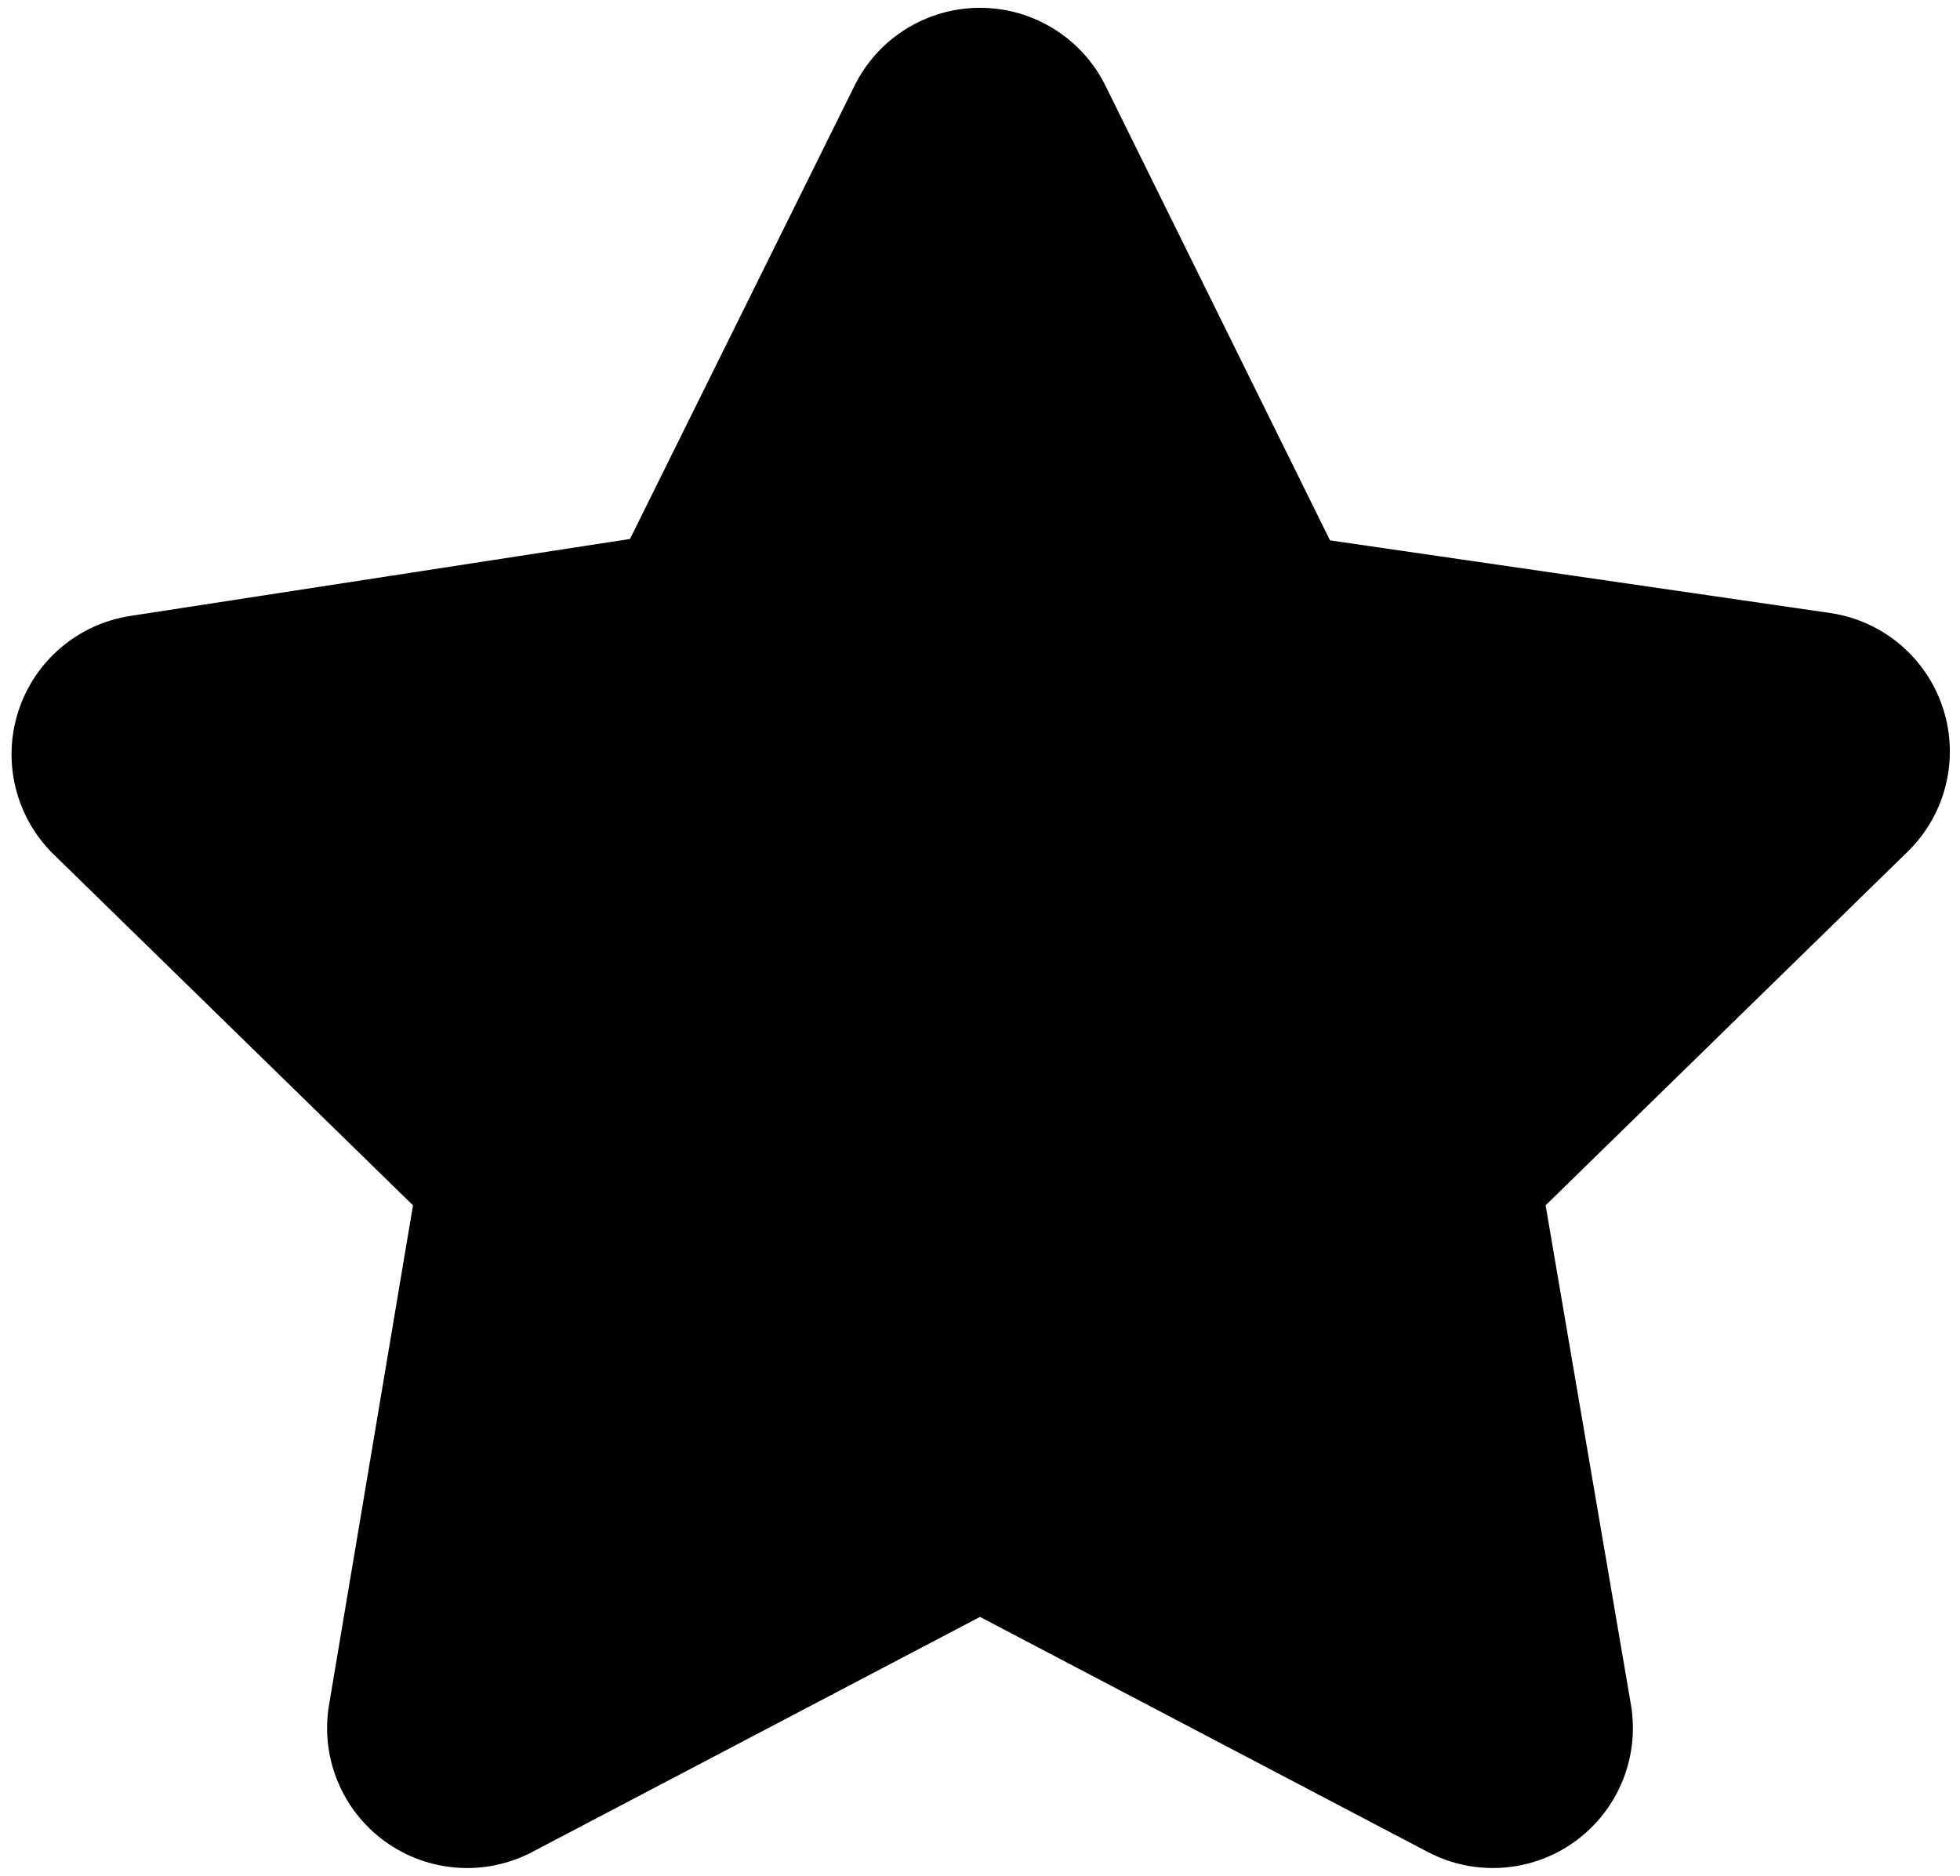
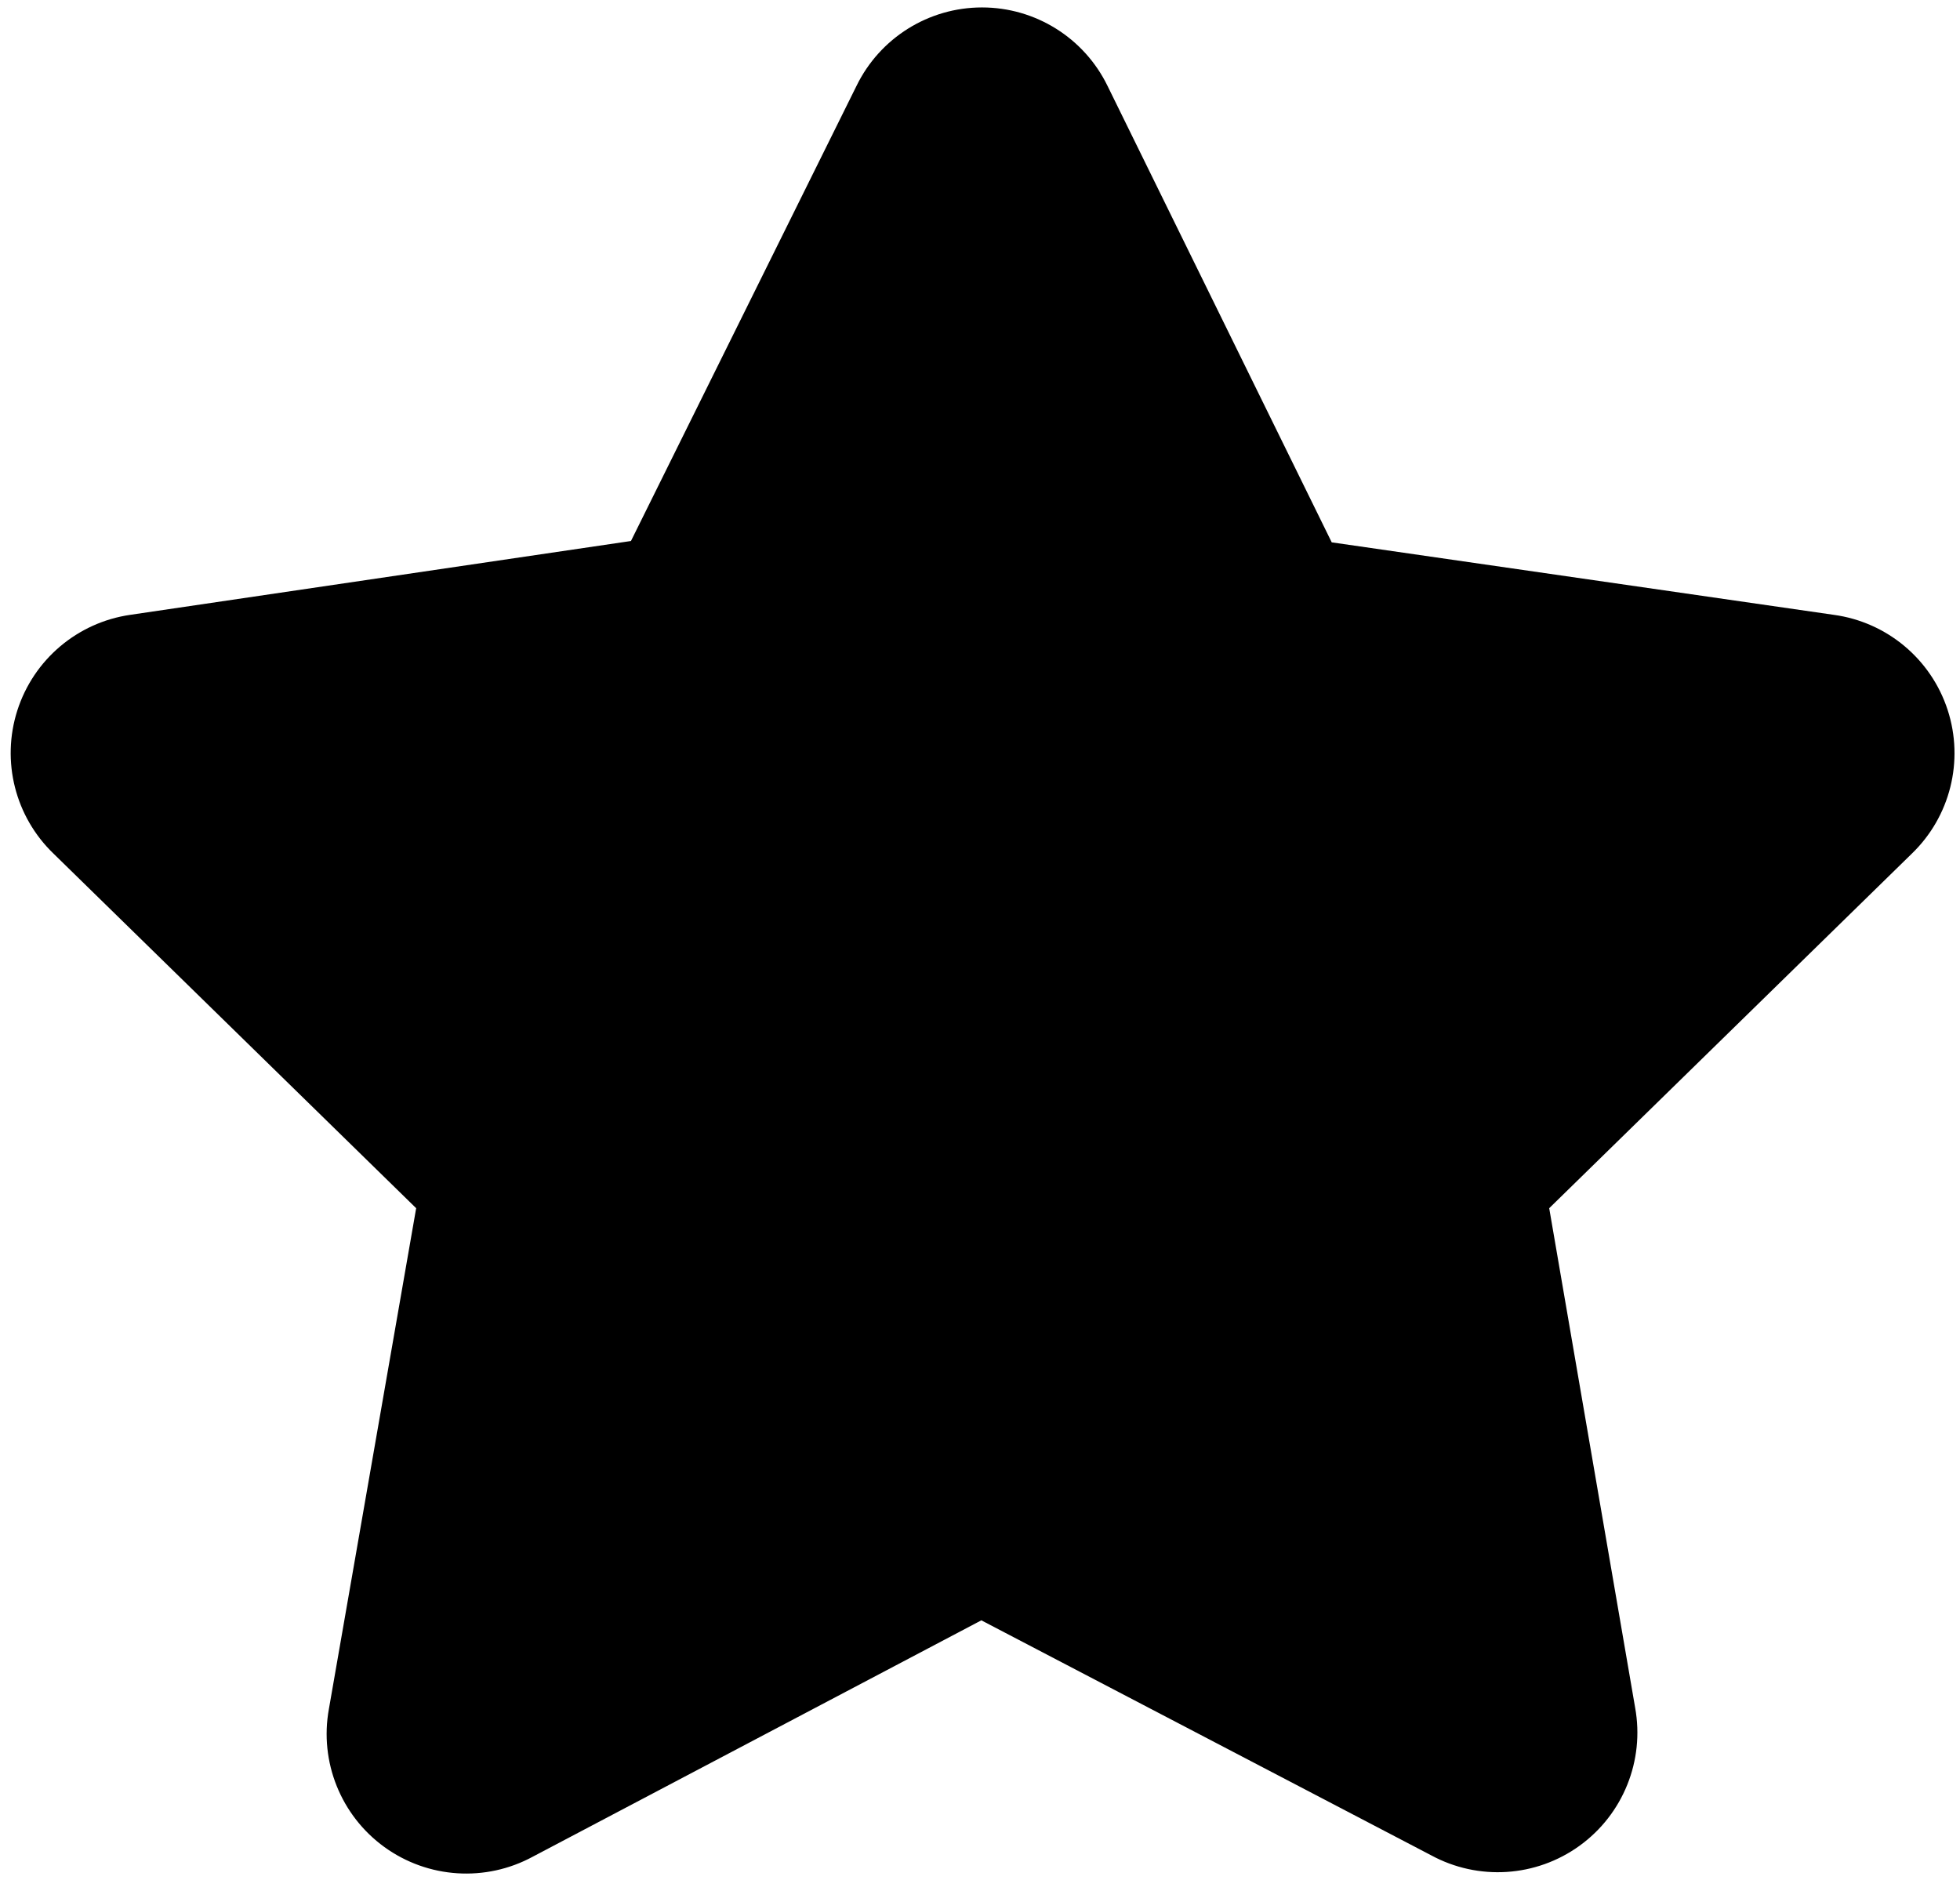
- <svg xmlns="http://www.w3.org/2000/svg" viewBox="0 0 140 134">
-   <path fill-rule="evenodd" d="M70 115.5l-32 16.8a10 10 0 0 1-14.5-10.5l6-35.7L3.8 61a10 10 0 0 1 5.5-17L45 38.5 61 6.2a10 10 0 0 1 18 0l16 32.4 35.8 5.2a10 10 0 0 1 5.5 17l-25.9 25.3 6.1 35.7a10 10 0 0 1-14.5 10.5l-32-16.8z" />
+ <svg xmlns="http://www.w3.org/2000/svg" viewBox="0 0 146 140">
+   <path fill-rule="evenodd" d="M73.1 120.7l-33.4 17.6a10.4 10.4 0 0 1-15.2-11L31 90 4 63.6a10.4 10.4 0 0 1 5.7-17.8L47 40.3 63.8 6.4a10.4 10.4 0 0 1 18.7 0l16.7 34 37.4 5.4a10.4 10.4 0 0 1 5.8 17.8l-27 26.4 6.4 37.2a10.4 10.4 0 0 1-15.2 11l-33.5-17.5z" />
</svg>
